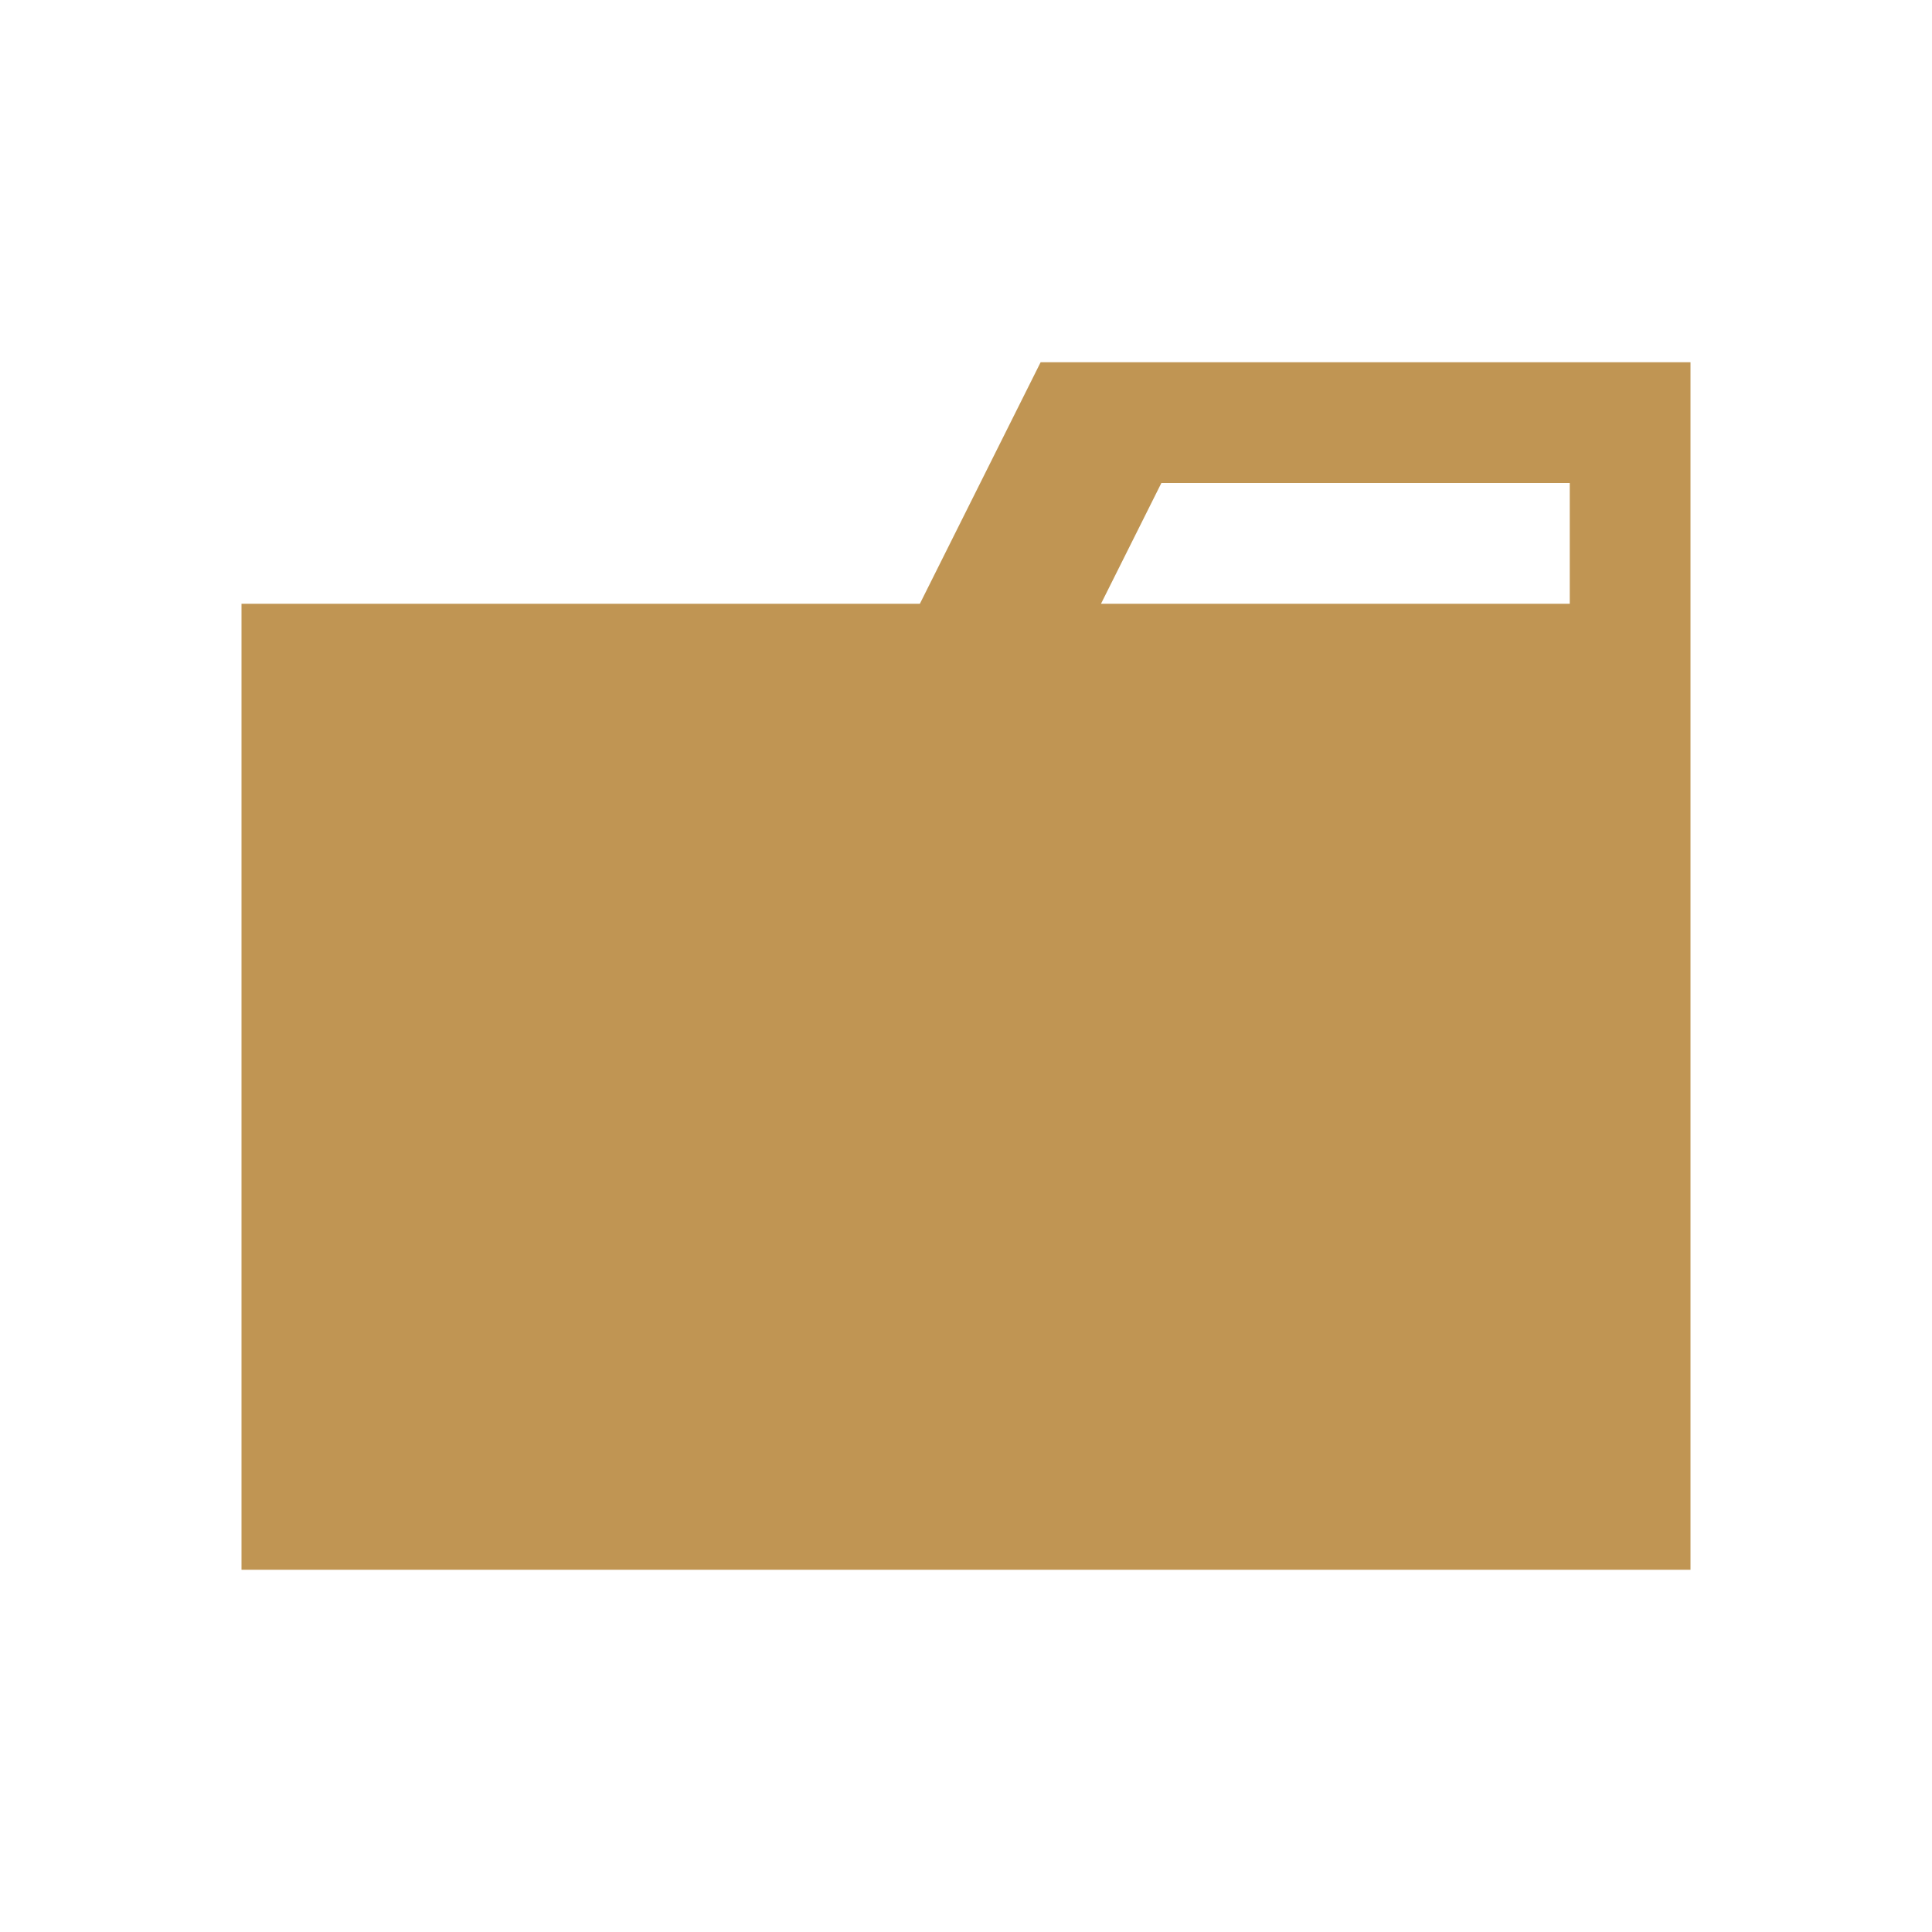
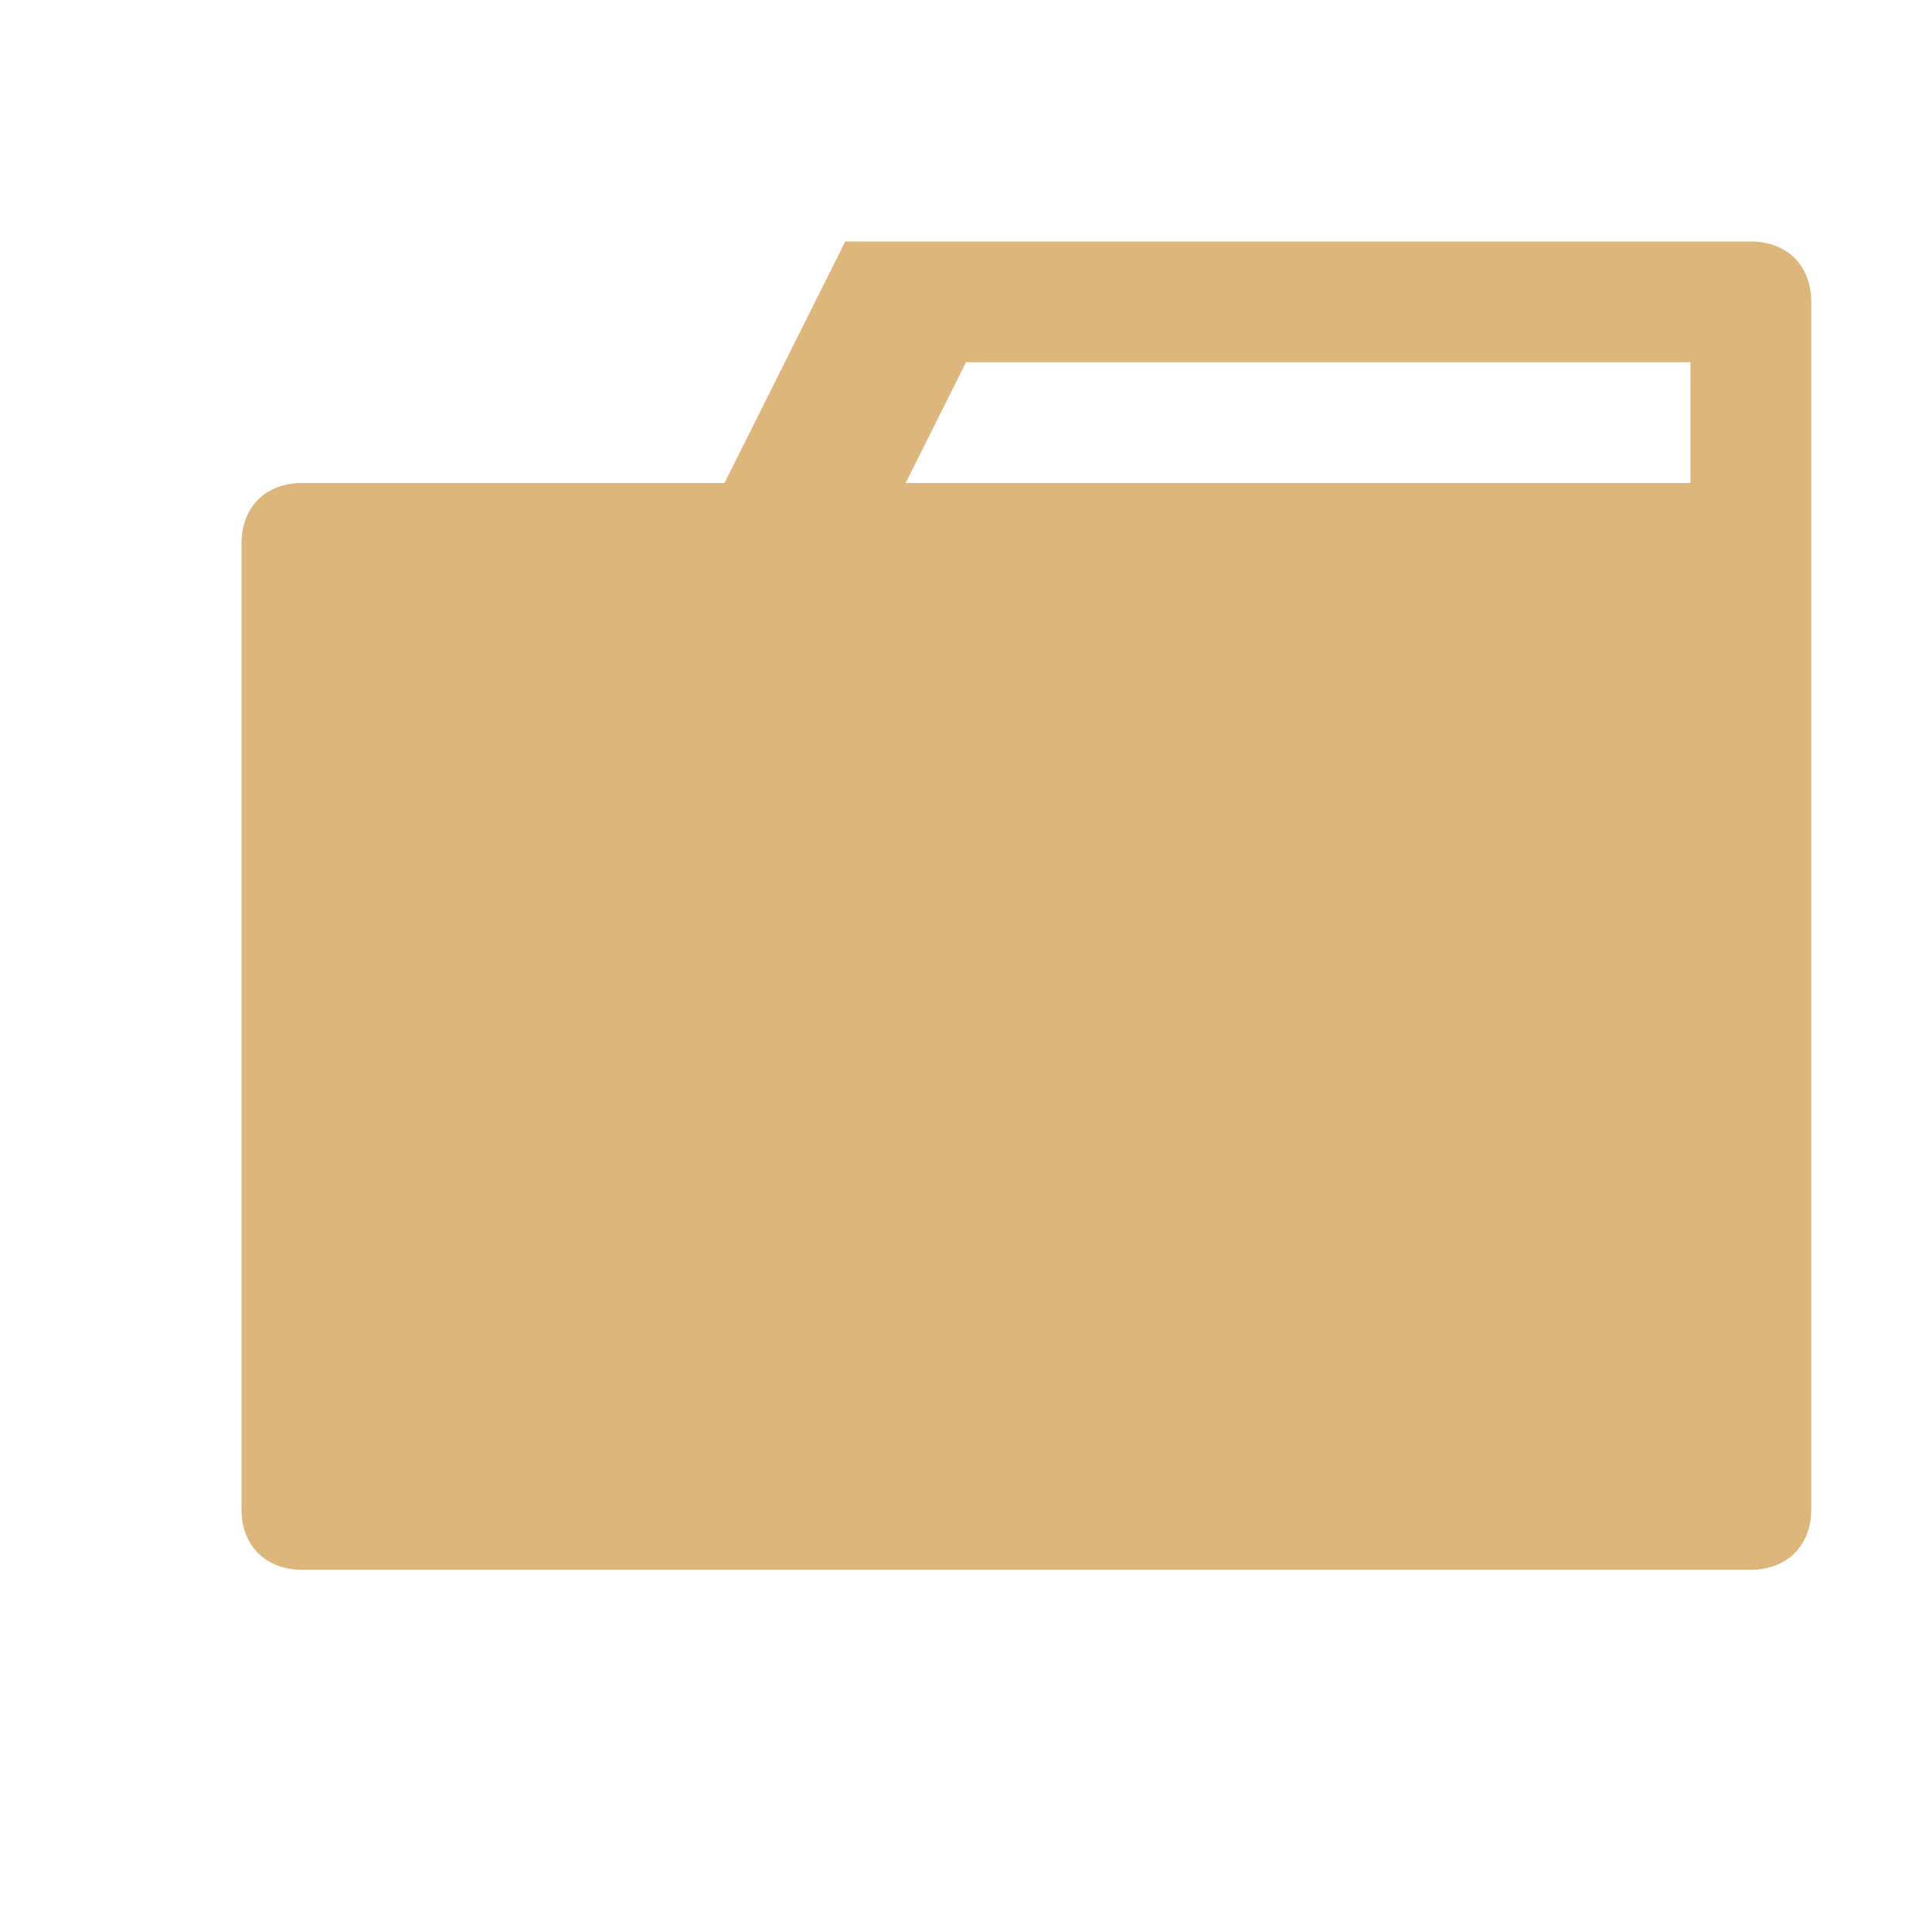
- <svg xmlns="http://www.w3.org/2000/svg" width="16" height="16" id="svg2" version="1.1">
-   <defs id="defs14" />
-   <path d="m 13,3 -4.382,0 -1,2 L 2,5 2,13 14,13 14,3 z m 0,2 -3.882,0 0.5,-1 3.382,0 z" id="path4" style="fill:#c09553" />
+ <svg xmlns="http://www.w3.org/2000/svg" version="1.1" x="0px" y="0px" width="16" height="16" viewBox="-7 9 16 16" style="enable-background:new -7 9 20 20;">
+   <style type="text/css">
+ 	.icon_x002D_folder{fill:#DCB67A;}
+ </style>
+   <path class="icon_x002D_folder" d="M7.5,11H0l-1,2h-3.5C-4.8,13-5,13.2-5,13.5v8c0,0.3,0.2,0.5,0.5,0.5h12C7.8,22,8,21.8,8,21.5v-10C8,11.2,7.8,11,7.5,11z M7,13H0.5L1,12h0h6V13z" />
</svg>
